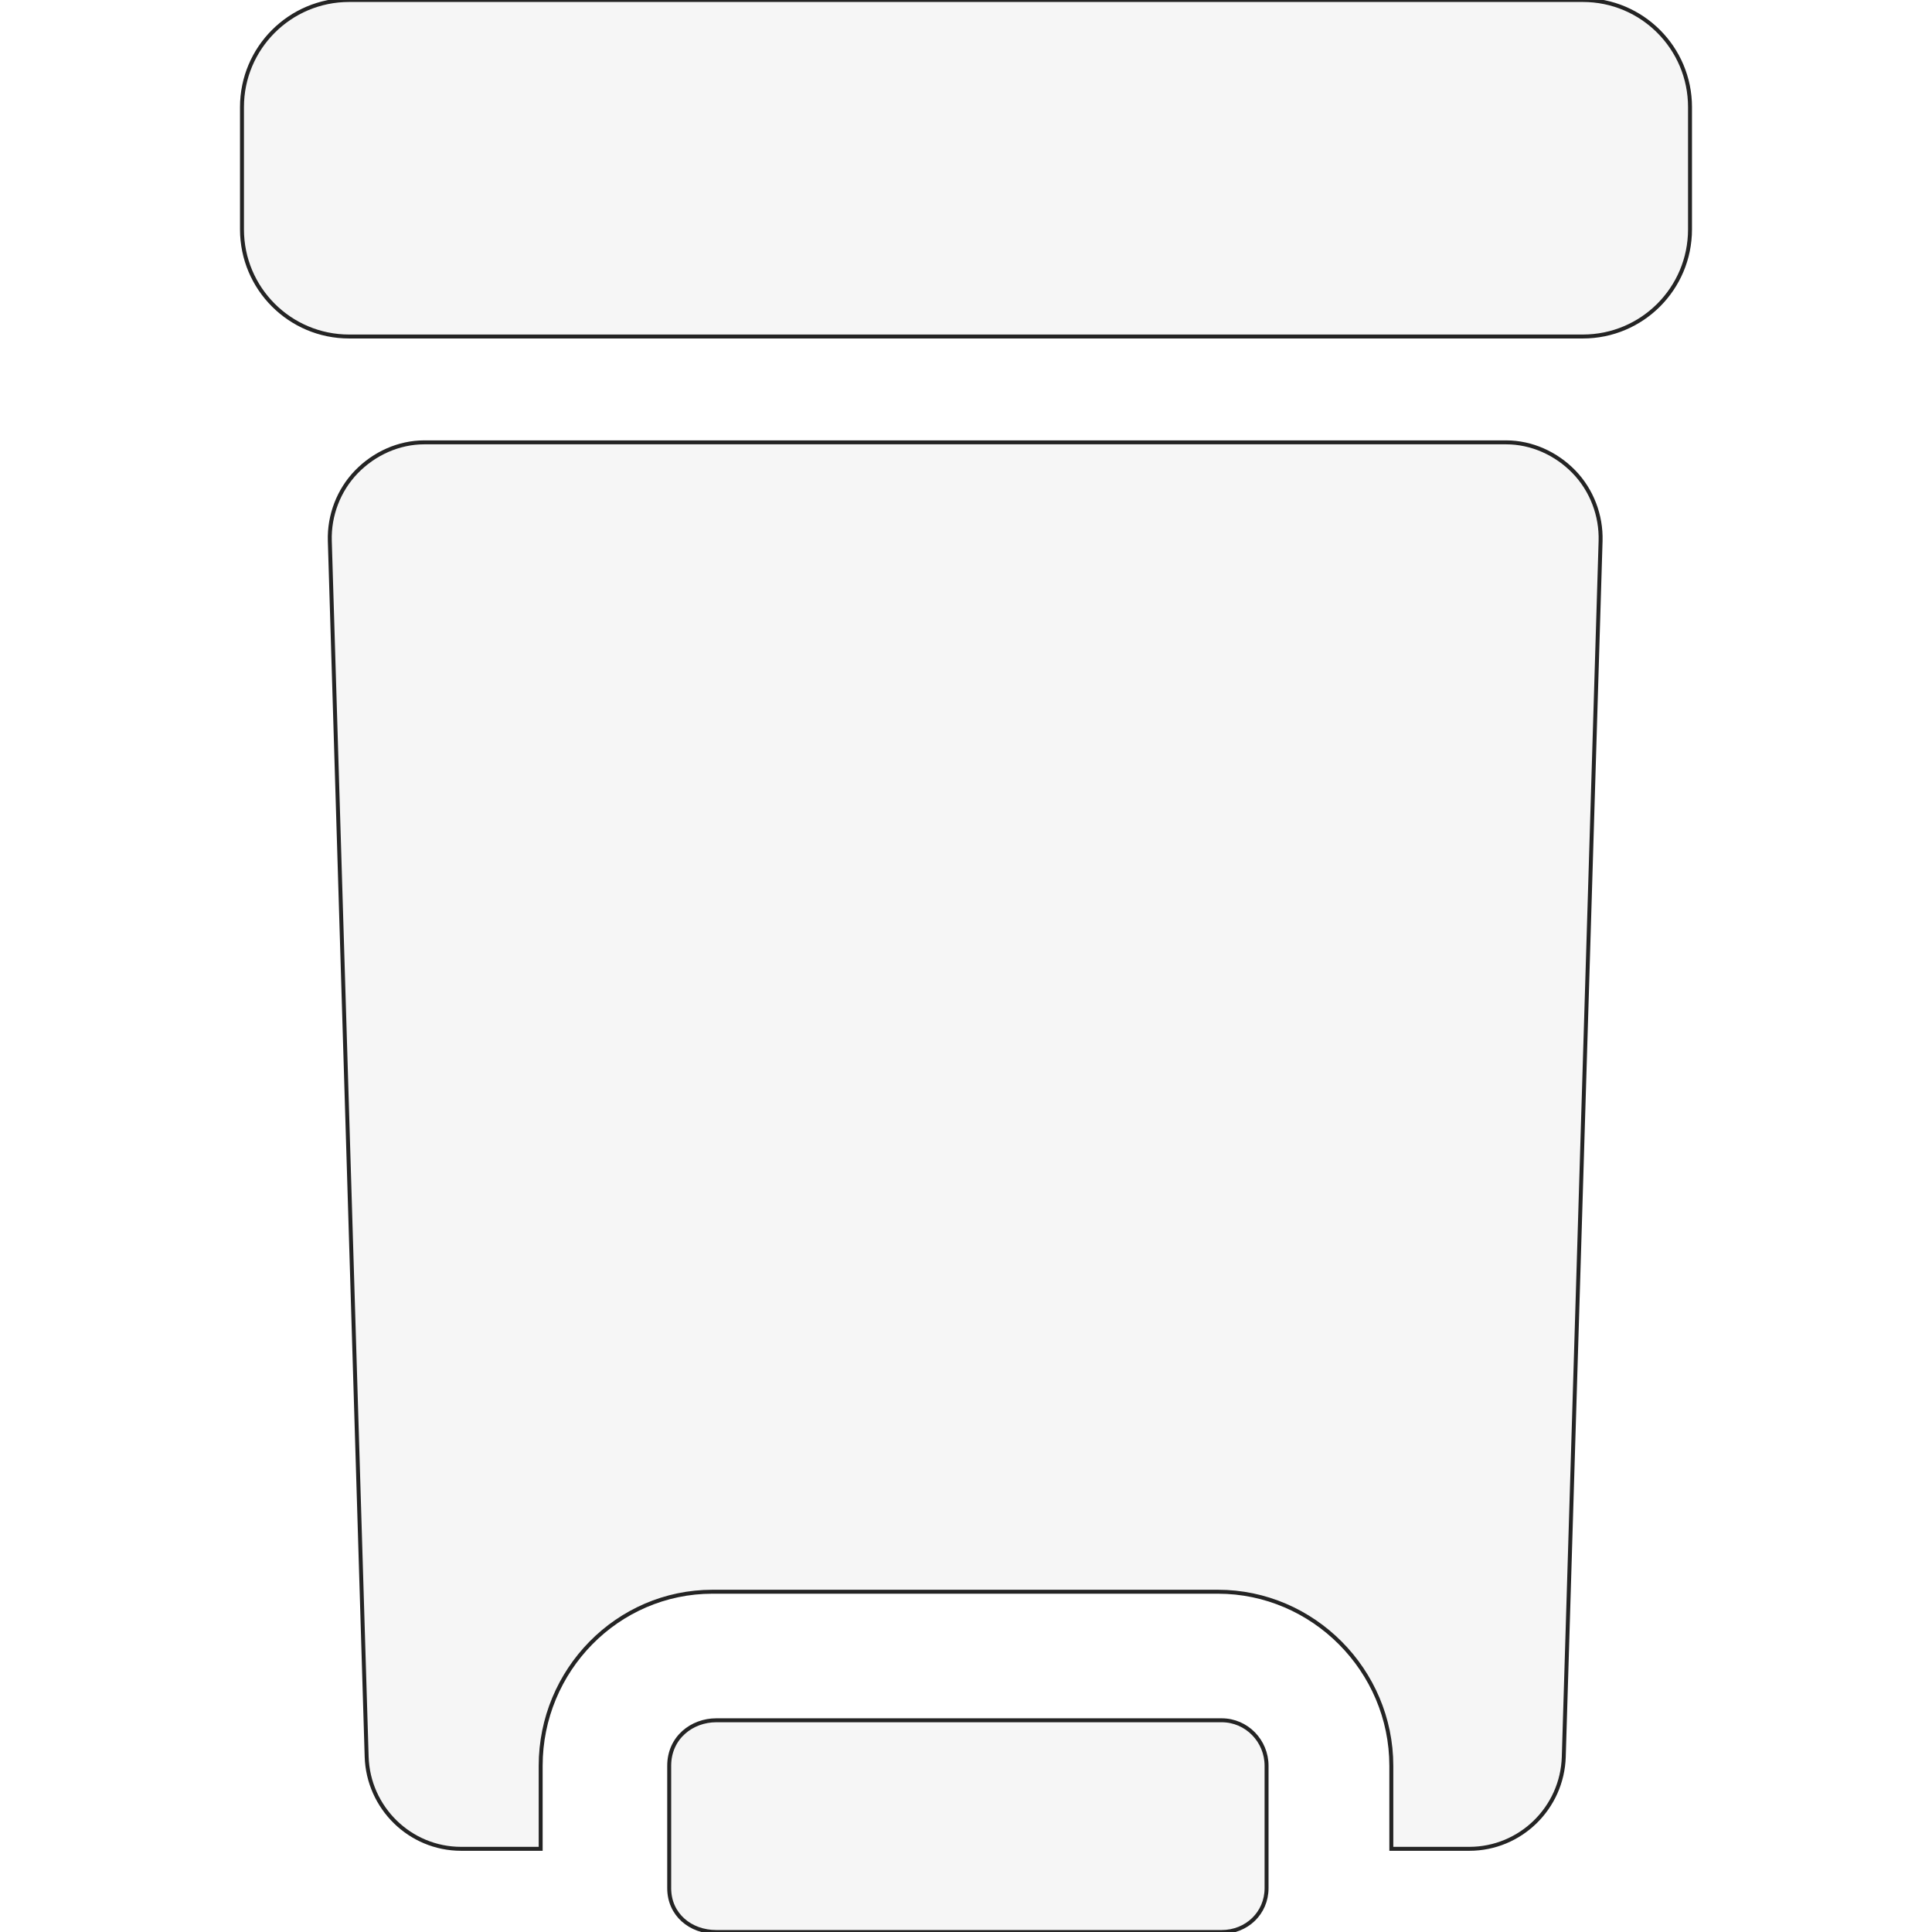
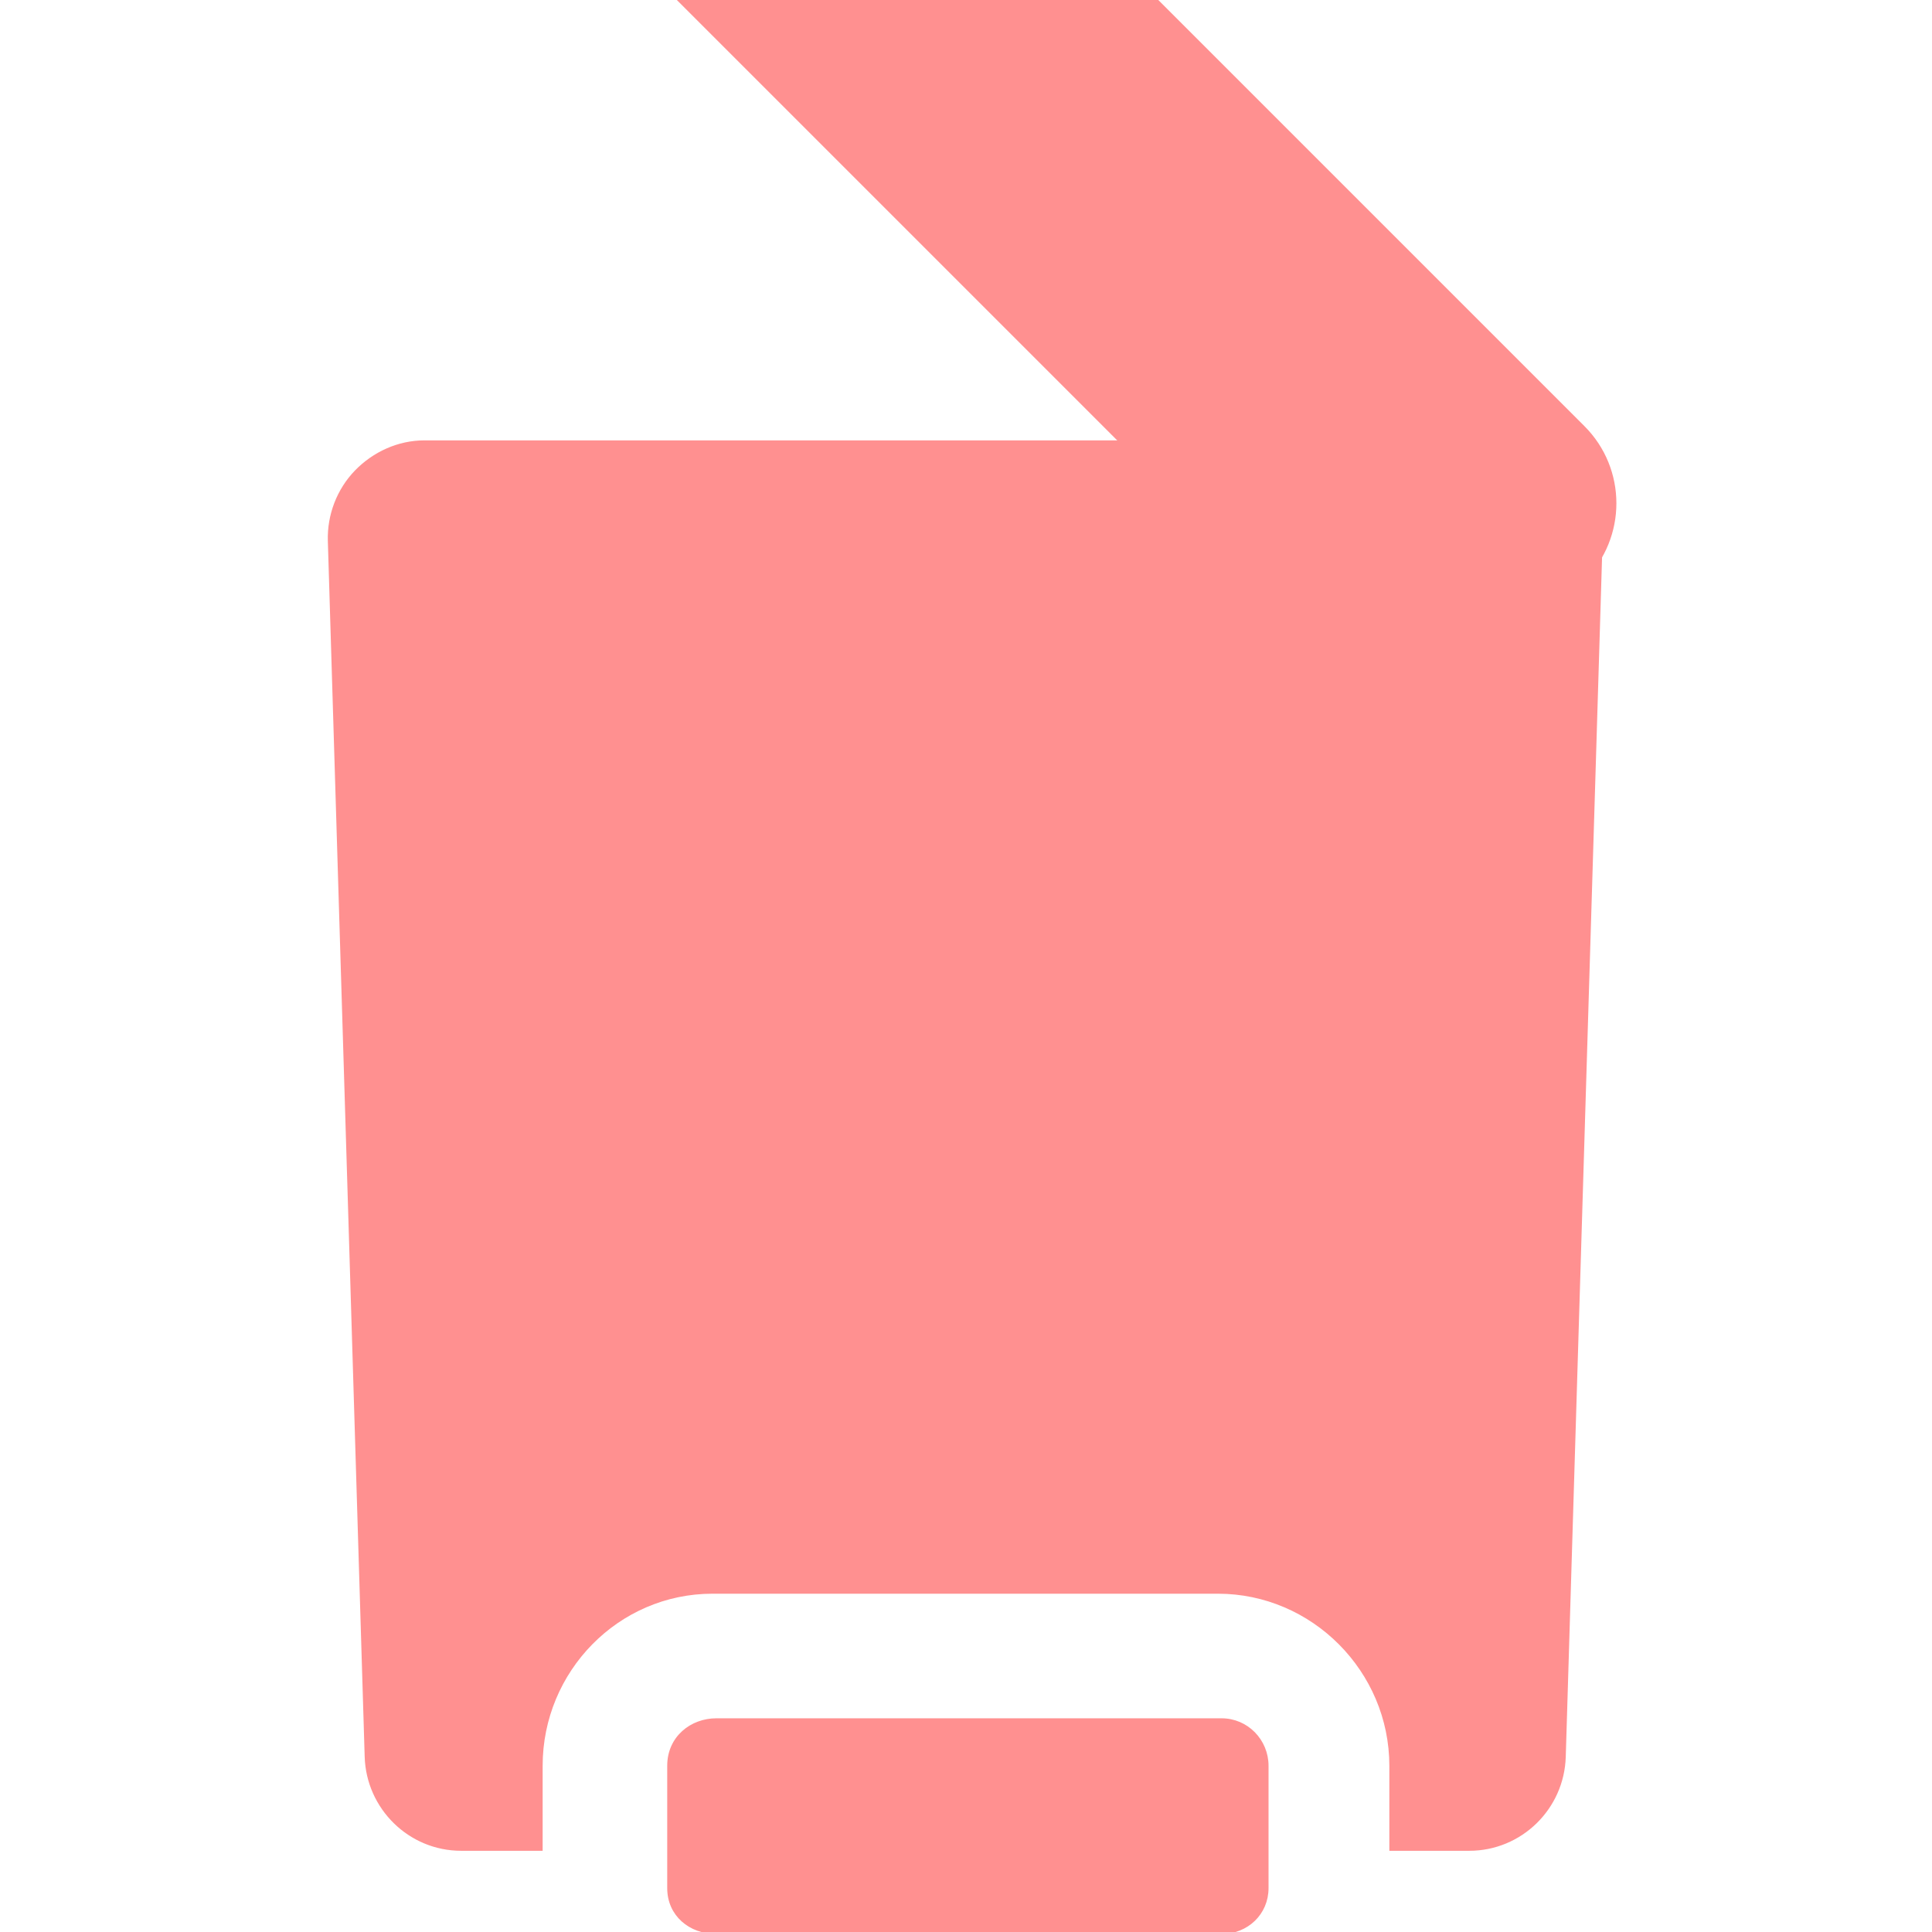
- <svg xmlns="http://www.w3.org/2000/svg" fill="#f6f6f6" version="1.1" id="Capa_1" width="800px" height="800px" viewBox="0 0 488.936 488.936" xml:space="preserve" stroke="#242424">
+ <svg xmlns="http://www.w3.org/2000/svg" fill="#ff9090" version="1.1" id="Capa_1" width="800px" height="800px" viewBox="0 0 488.936 488.936" xml:space="preserve" stroke="#ff9090">
  <g id="SVGRepo_bgCarrier" stroke-width="0" />
  <g id="SVGRepo_tracerCarrier" stroke-linecap="round" stroke-linejoin="round" />
  <g id="SVGRepo_iconCarrier">
    <g>
      <g>
        <path d="M381.16,111.948H107.376c-6.468,0-12.667,2.819-17.171,7.457c-4.504,4.649-6.934,11.014-6.738,17.477l9.323,307.69 c0.39,12.92,10.972,23.312,23.903,23.312h20.136v-21.012c0-24.121,19.368-44.049,43.488-44.049h127.896 c24.131,0,43.893,19.928,43.893,44.049v21.012h19.73c12.933,0,23.52-10.346,23.913-23.268l9.314-307.7 c0.195-6.462-2.234-12.863-6.738-17.513C393.821,114.767,387.634,111.948,381.16,111.948z" />
        <path d="M309.166,435.355H181.271c-6.163,0-11.915,4.383-11.915,11.516v30.969c0,6.672,5.342,11.096,11.915,11.096h127.895 c6.323,0,11.366-4.773,11.366-11.096v-30.969C320.532,440.561,315.489,435.355,309.166,435.355z" />
-         <path d="M427.696,27.106C427.696,12.138,415.563,0,400.591,0H88.344C73.372,0,61.239,12.138,61.239,27.106v30.946 c0,14.973,12.133,27.106,27.105,27.106H400.59c14.973,0,27.105-12.133,27.105-27.106L427.696,27.106L427.696,27.106z" />
+         <path d="M447.696,27.106C447.696,12.138,435.563,0,420.591,0H68.344C53.372,0,41.239,12.138,41.239,27.106v30.946                 c0,14.973,12.133,27.106,27.105,27.106H420.59c14.973,0,27.105-12.133,27.105-27.106L447.696,27.106z" transform="rotate(45, 280,30)" />
      </g>
    </g>
  </g>
</svg>
